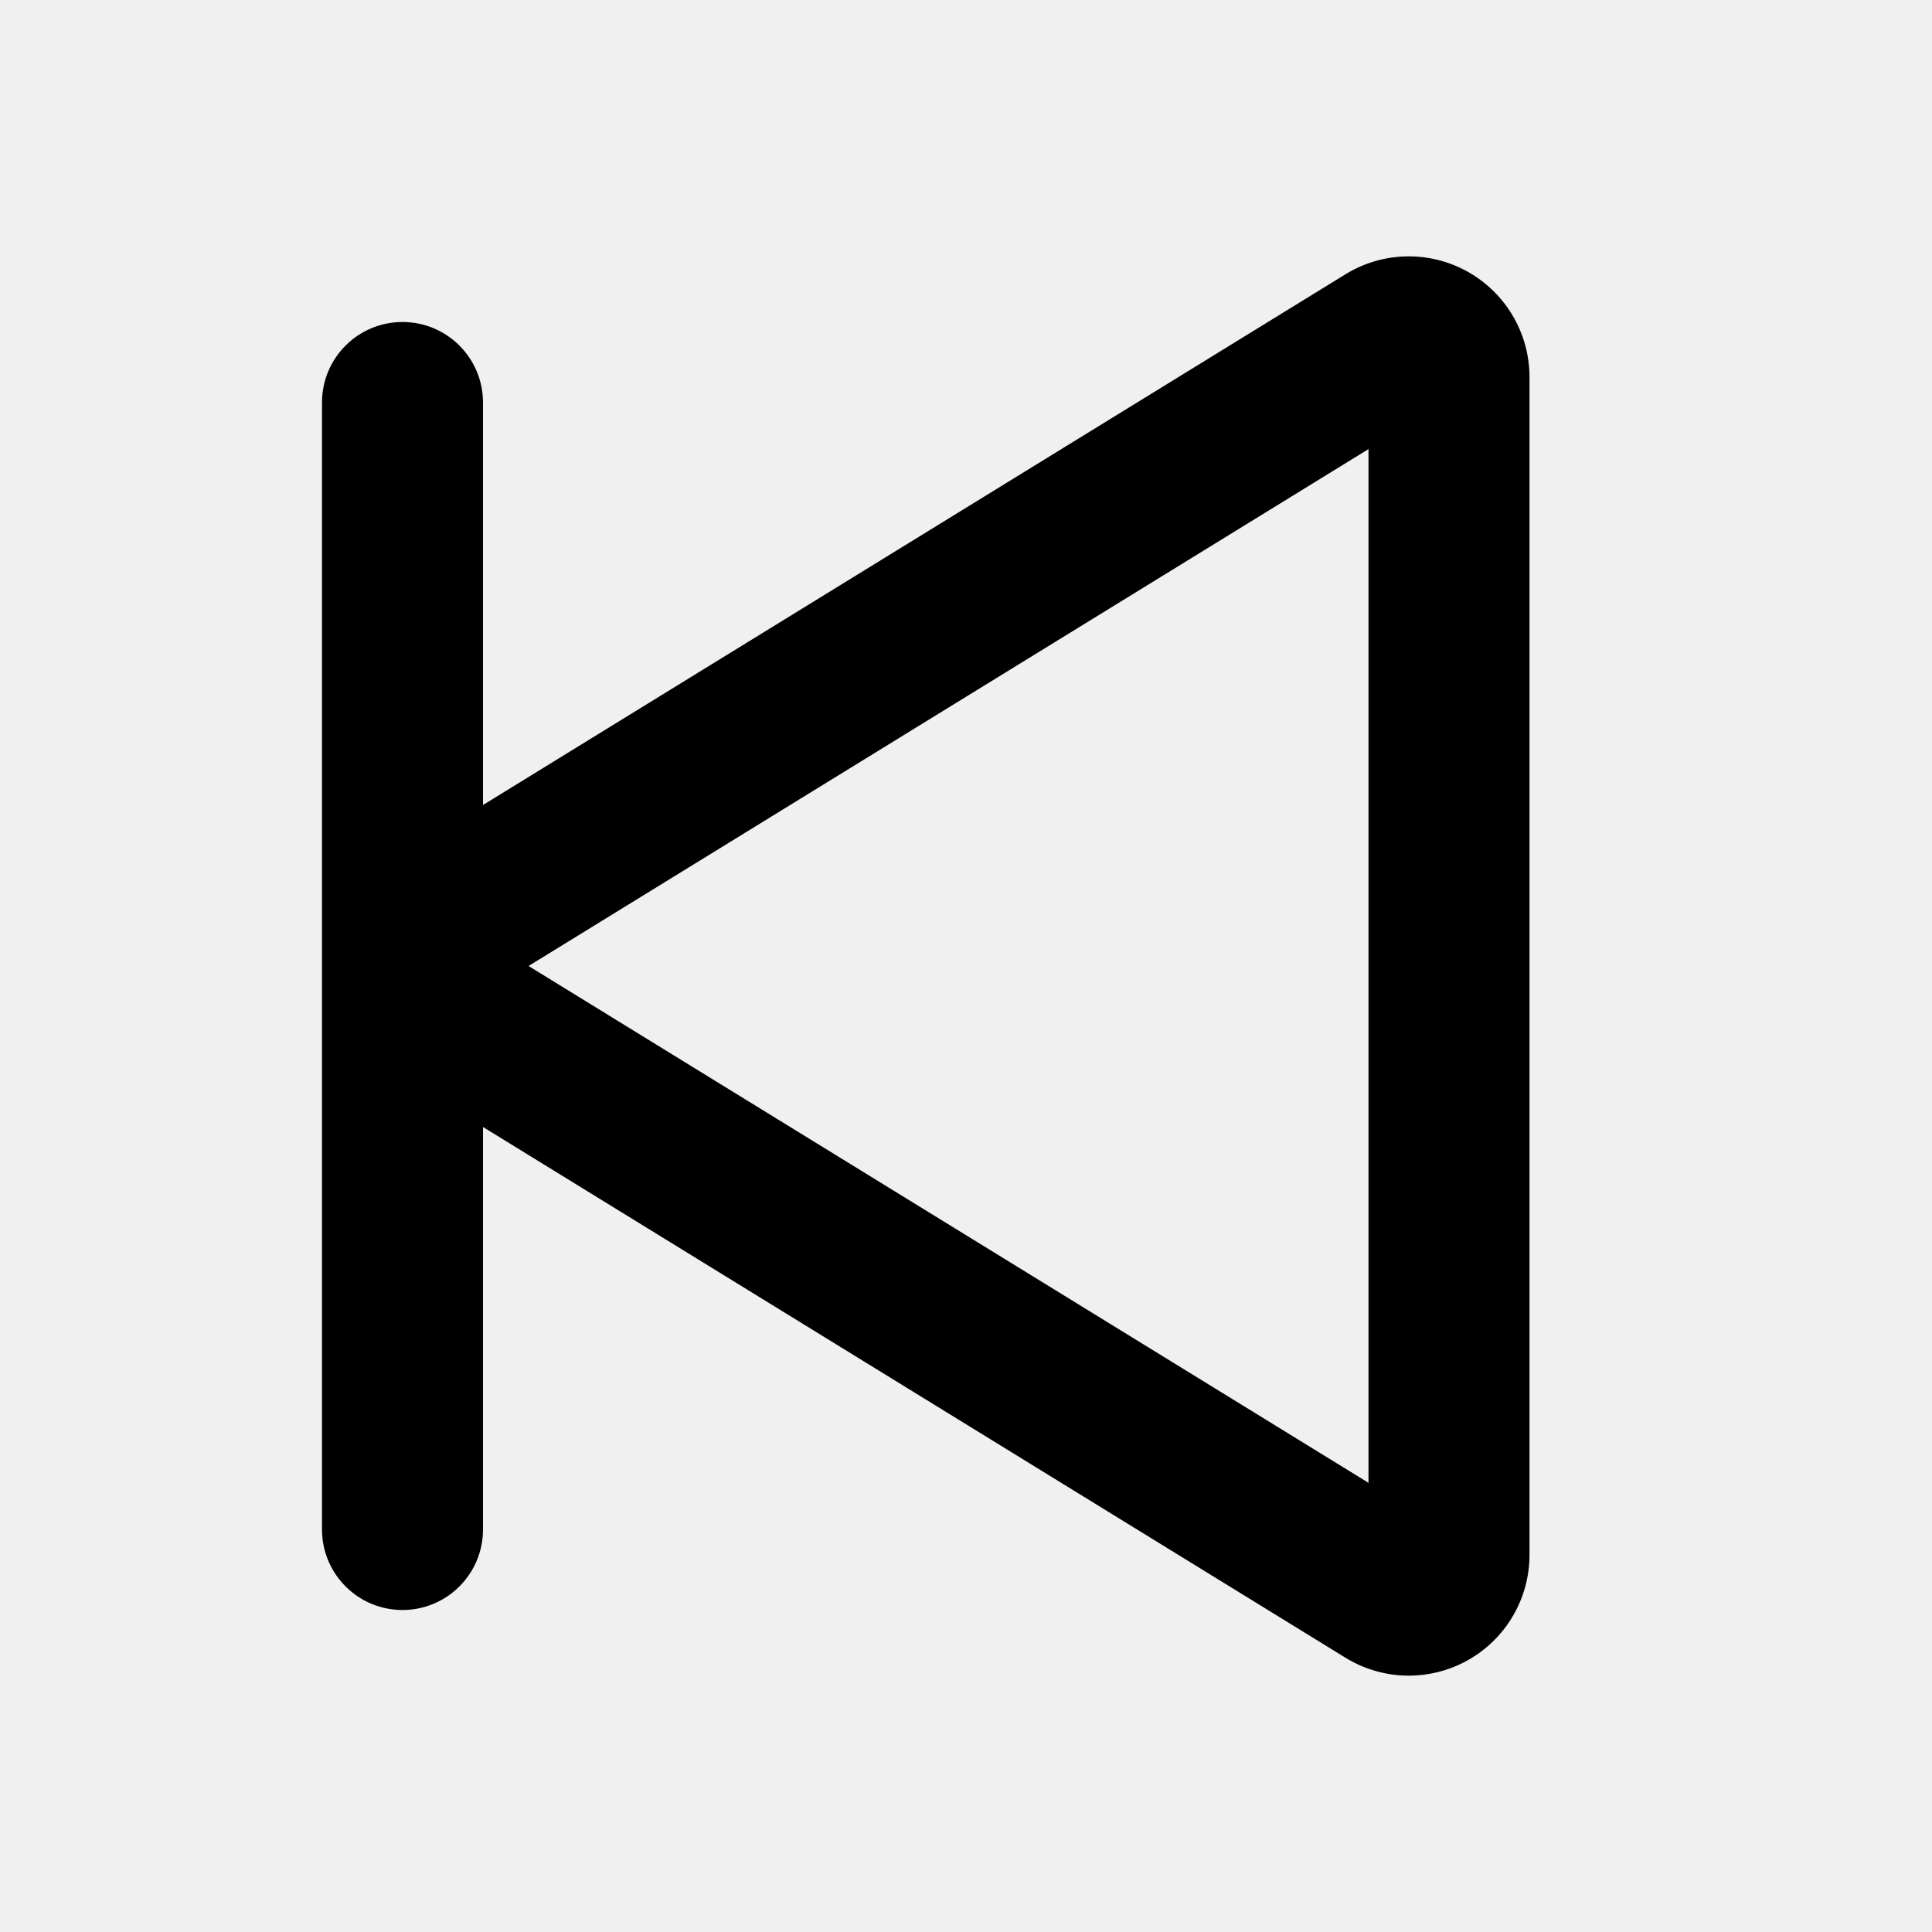
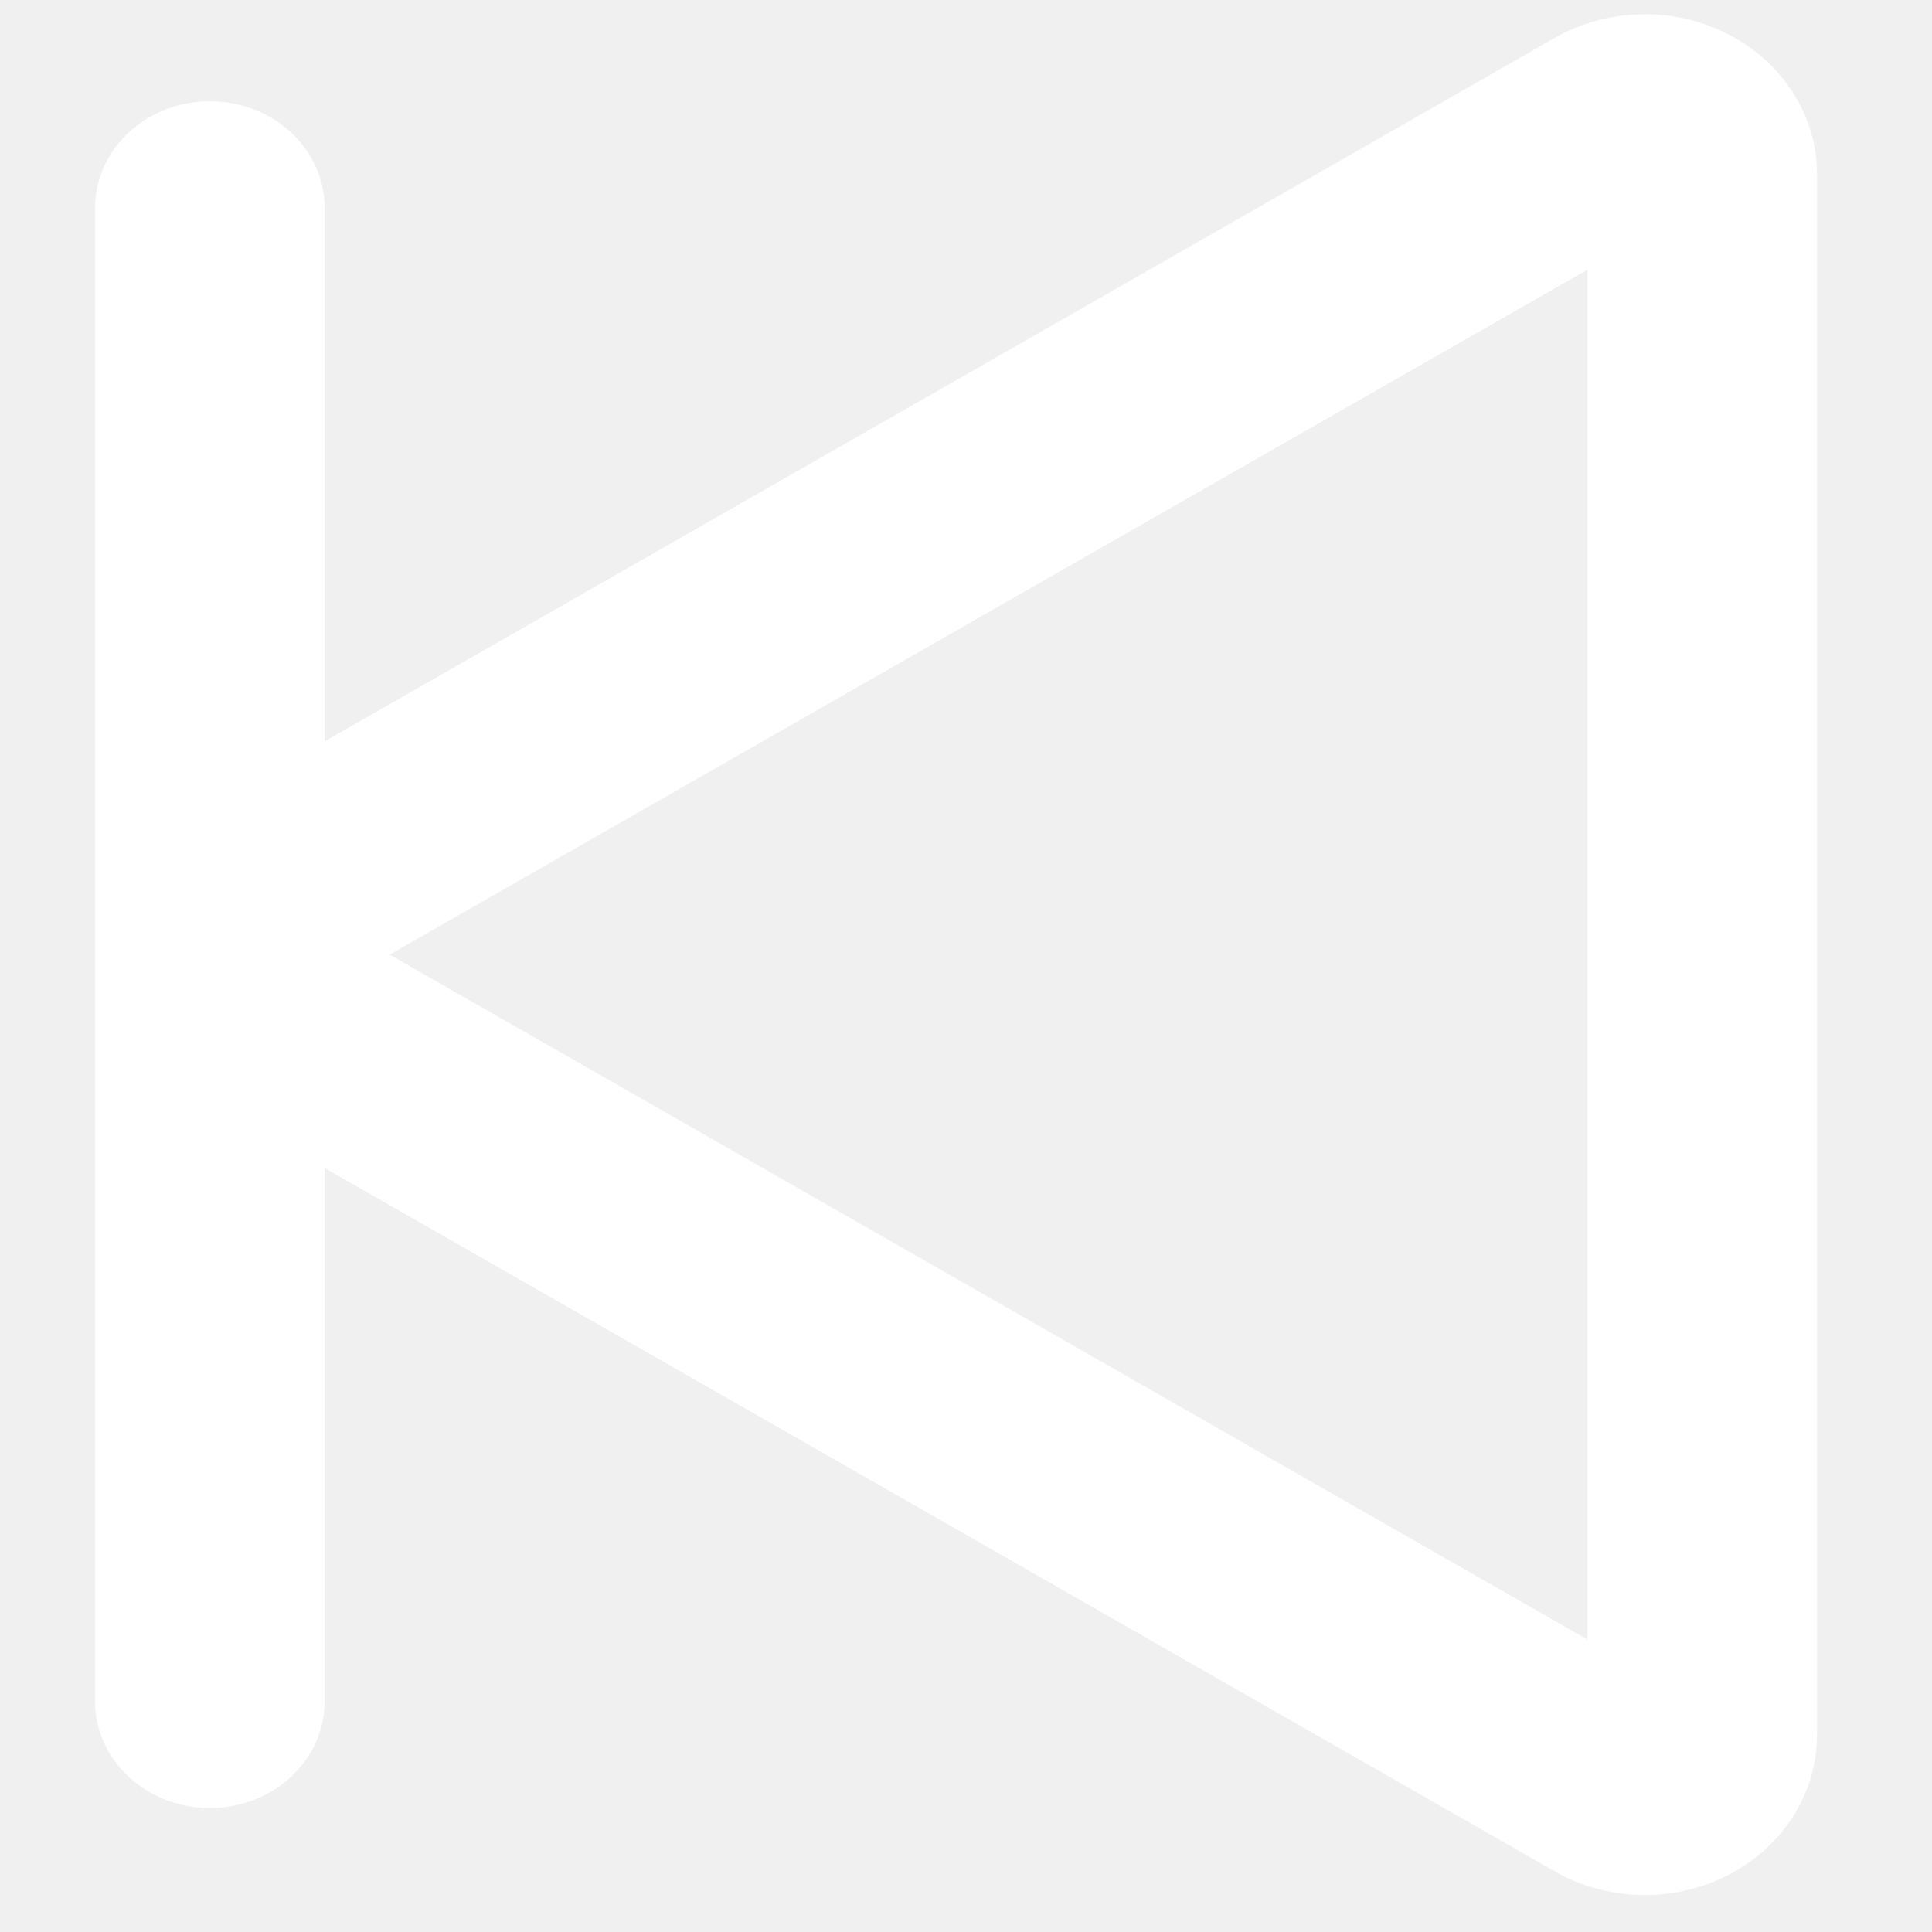
<svg xmlns="http://www.w3.org/2000/svg" width="24" height="24">
  <g>
    <rect fill="none" id="canvas_background" height="602" width="802" y="-1" x="-1" />
  </g>
  <g>
-     <path transform="rotate(-180 11.5,12) " id="svg_1" fill="#000000" d="m4,4.684a1.5,1.5 0 0 1 2.286,-1.277l10.714,6.593l0,-5a1,1 0 1 1 2,0l0,14a1,1 0 1 1 -2,0l0,-5l-10.714,6.593a1.5,1.5 0 0 1 -2.286,-1.277l0,-14.632zm2,13.737l10.434,-6.421l-10.434,-6.42l0,12.84l0,0.001z" clip-rule="evenodd" fill-rule="evenodd" />
+     <path stroke="null" stroke-width="0" transform="rotate(-180 11.87594,11.85902) " id="svg_1" fill="#ffffff" d="m1.18,2.164a2.139,1.988 0 0 1 3.26,-1.692l15.279,8.737l0,-6.626a1.426,1.325 0 1 1 2.852,0l0,18.552a1.426,1.325 0 1 1 -2.852,0l0,-6.626l-15.279,8.737a2.139,1.988 0 0 1 -3.26,-1.692l0,-19.39zm2.852,18.204l14.88,-8.509l-14.88,-8.508l0,17.015l0,0.001z" clip-rule="evenodd" fill-rule="evenodd" />
  </g>
</svg>
